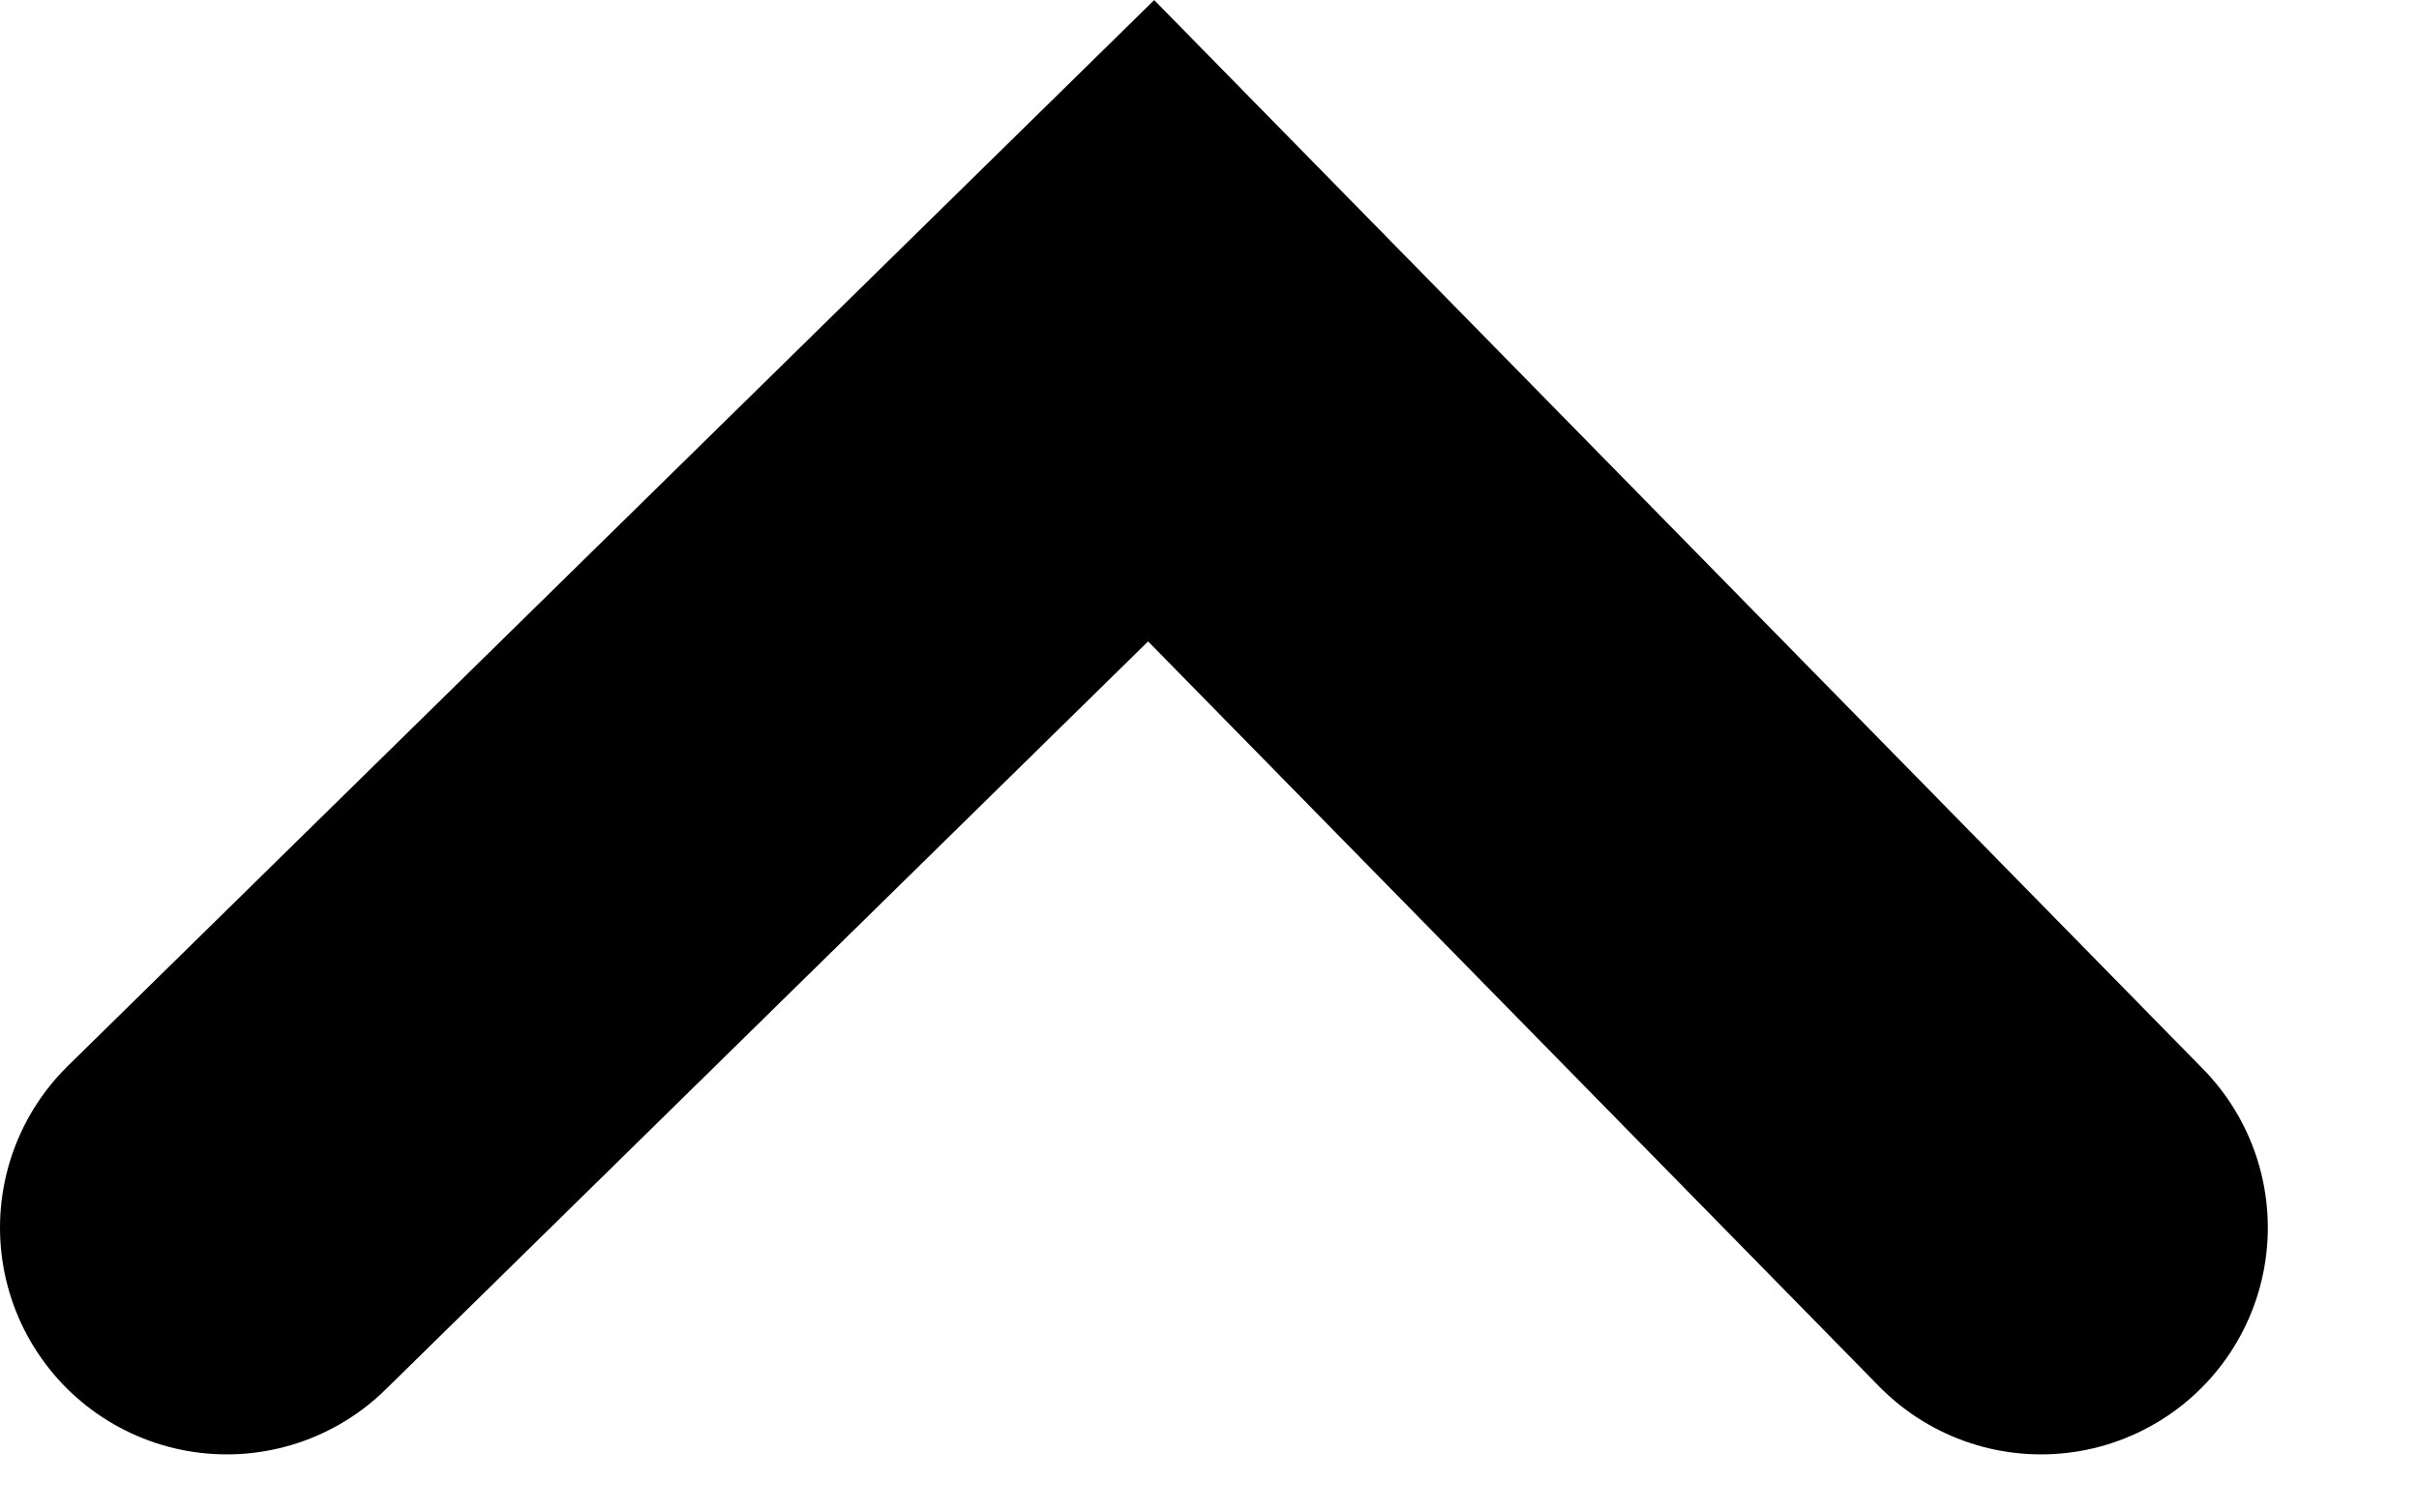
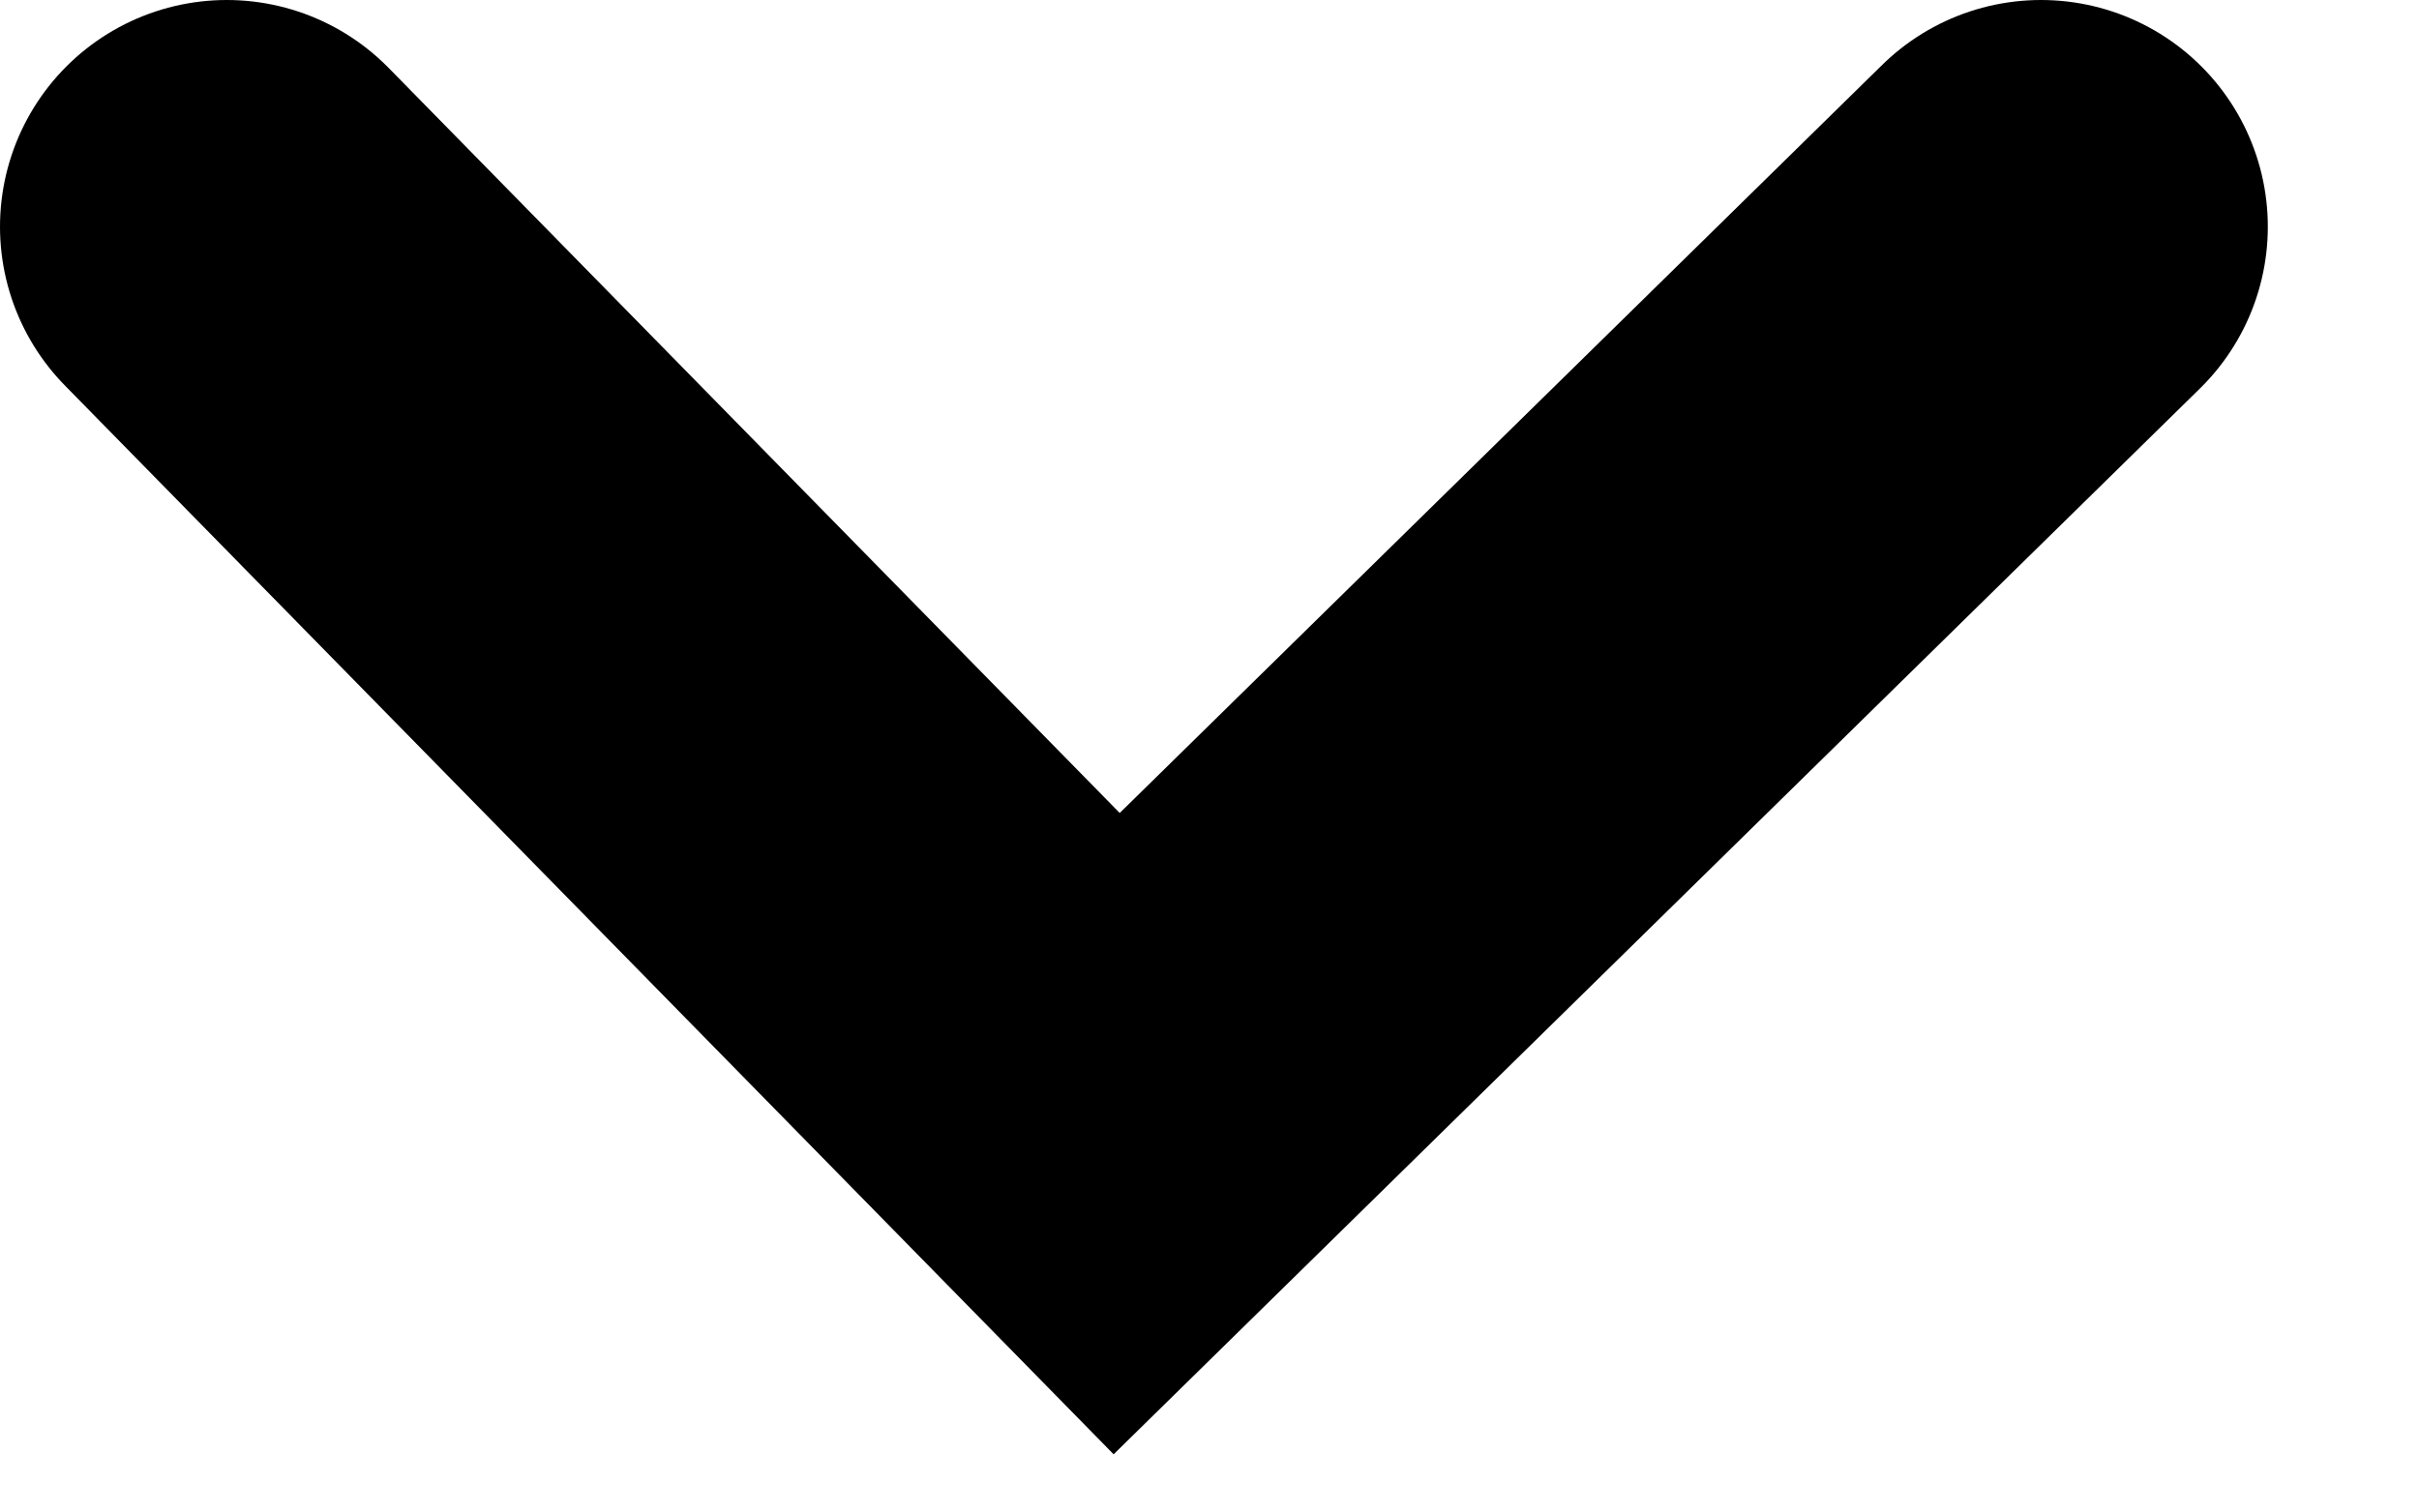
<svg xmlns="http://www.w3.org/2000/svg" width="8" height="5" viewBox="0 0 8 5" fill="none">
-   <path d="M0.75 4.061L3.807 1.061L6.75 4.061" stroke="currentColor" stroke-width="1.5" stroke-miterlimit="10" stroke-linecap="round" />
+   <path d="M6.75 0.75L3.693 3.75L0.75 0.75" stroke="currentColor" stroke-width="1.5" stroke-miterlimit="10" stroke-linecap="round" />
</svg>
